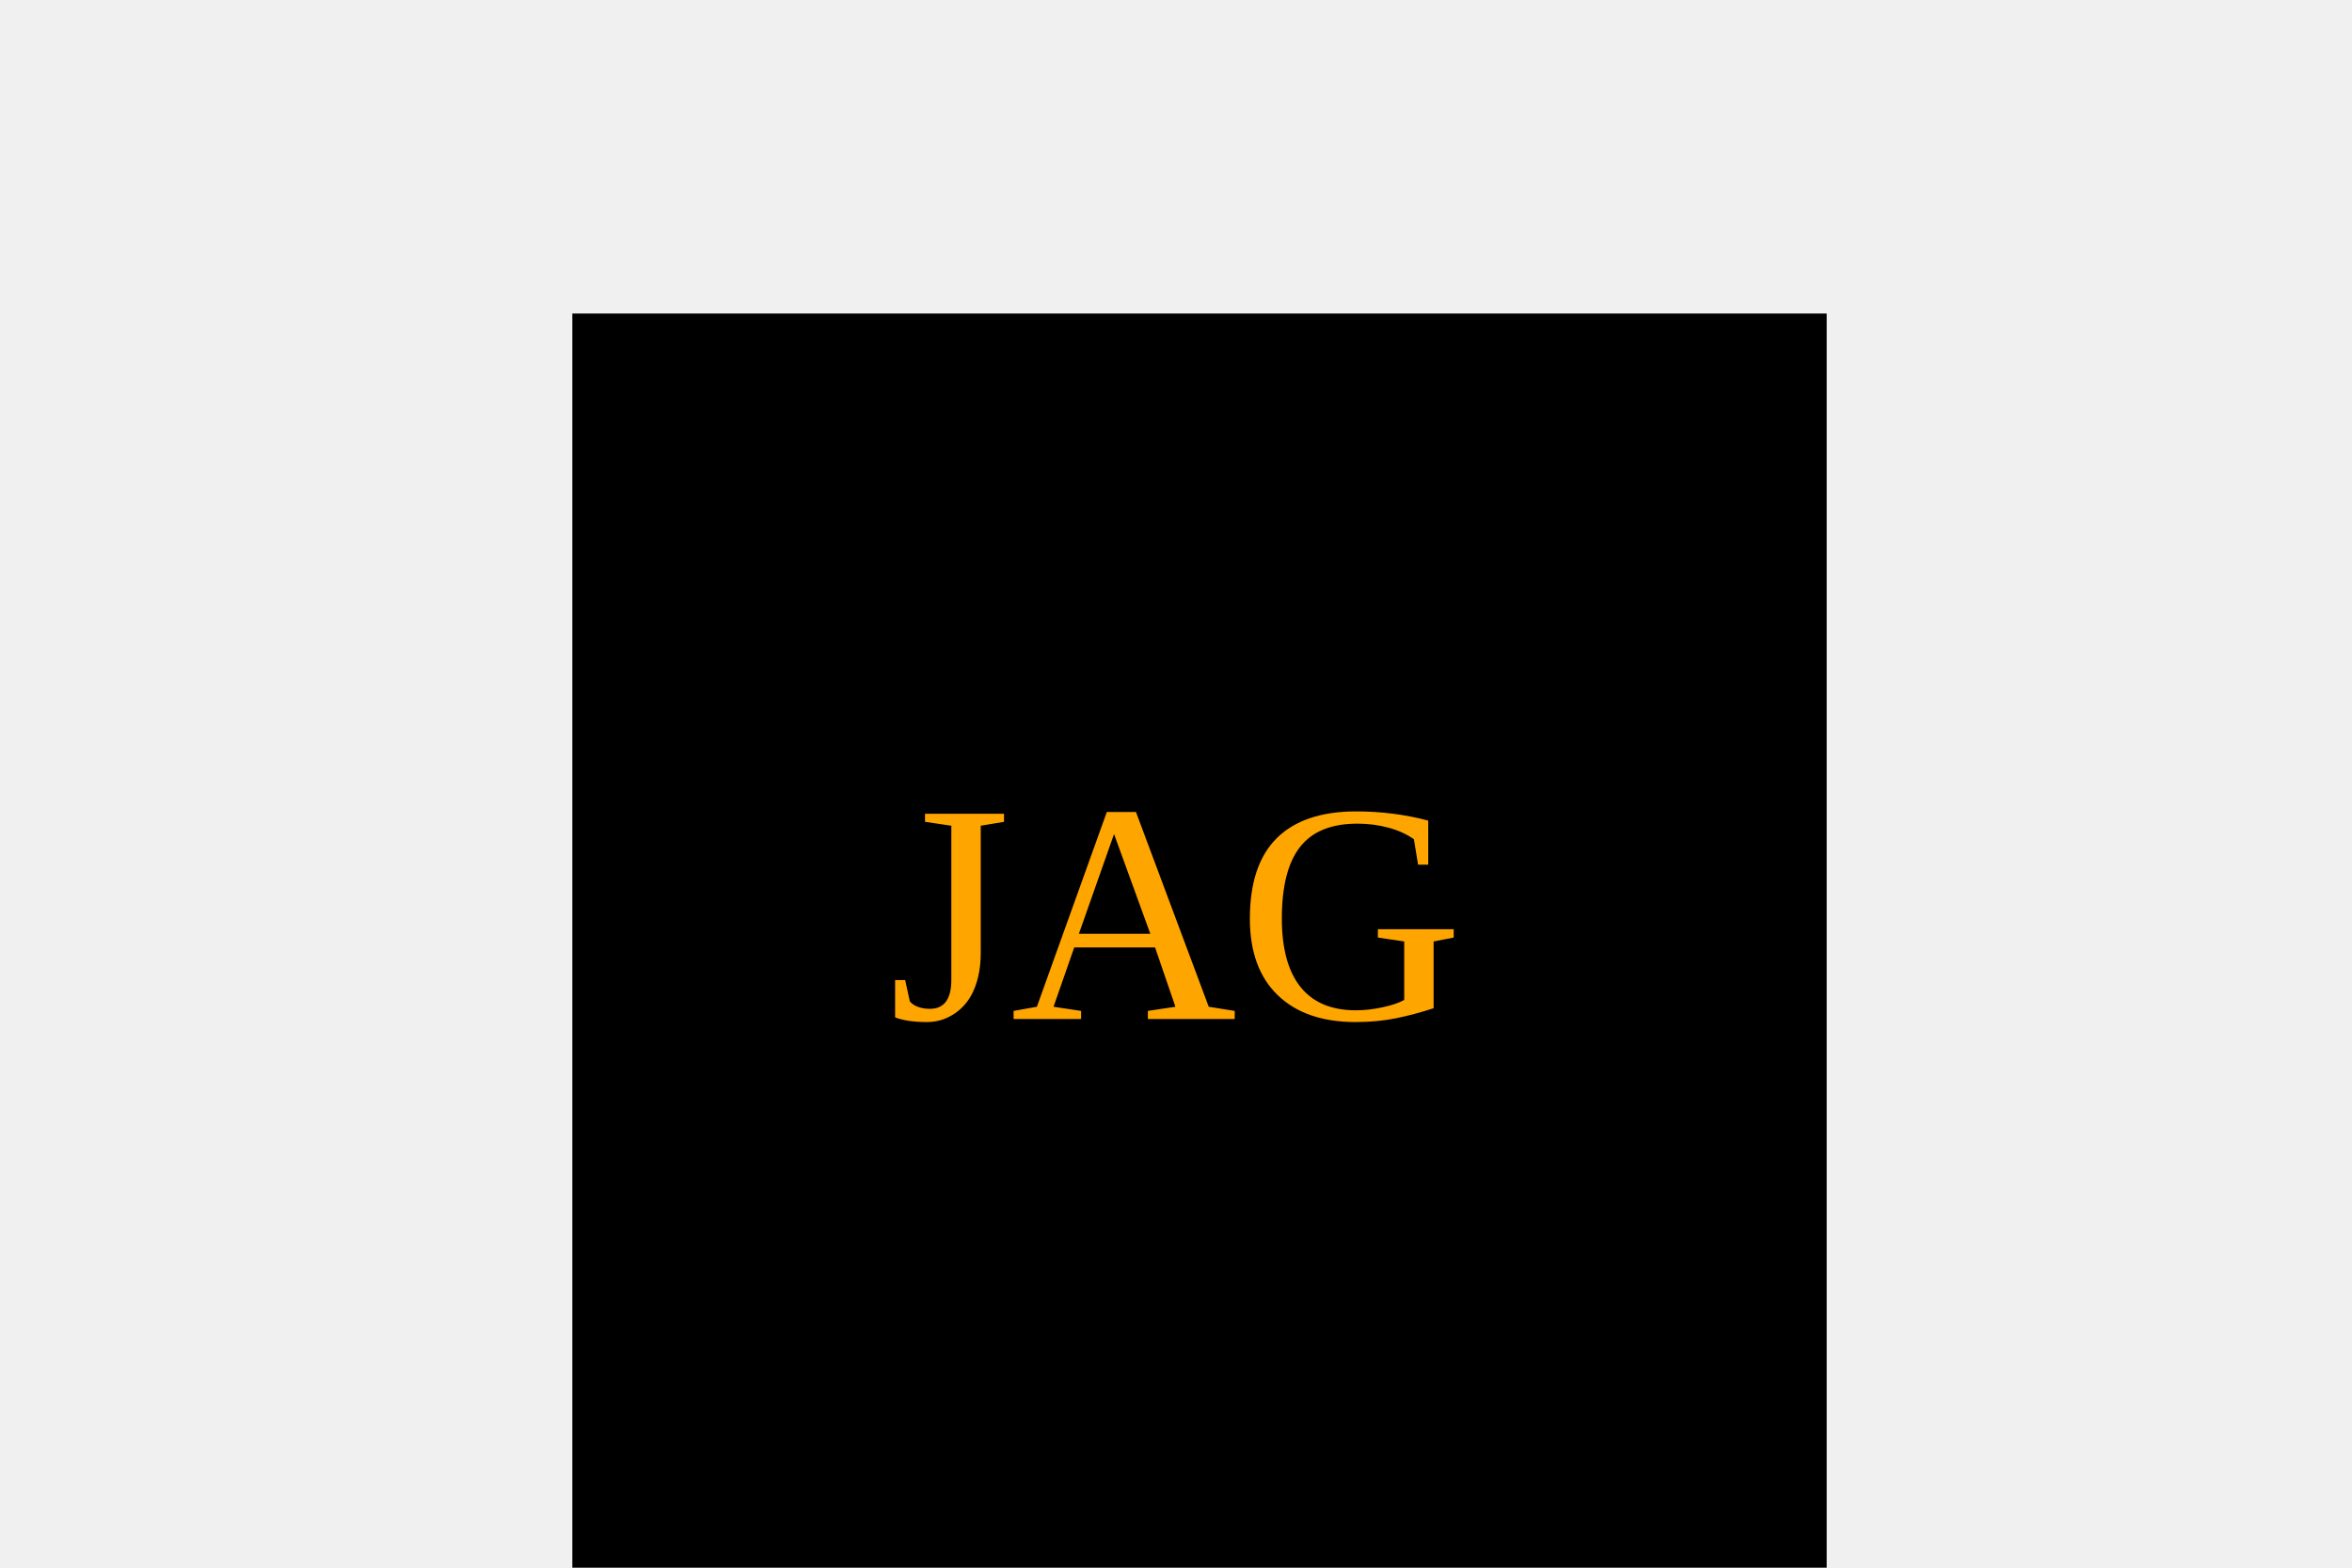
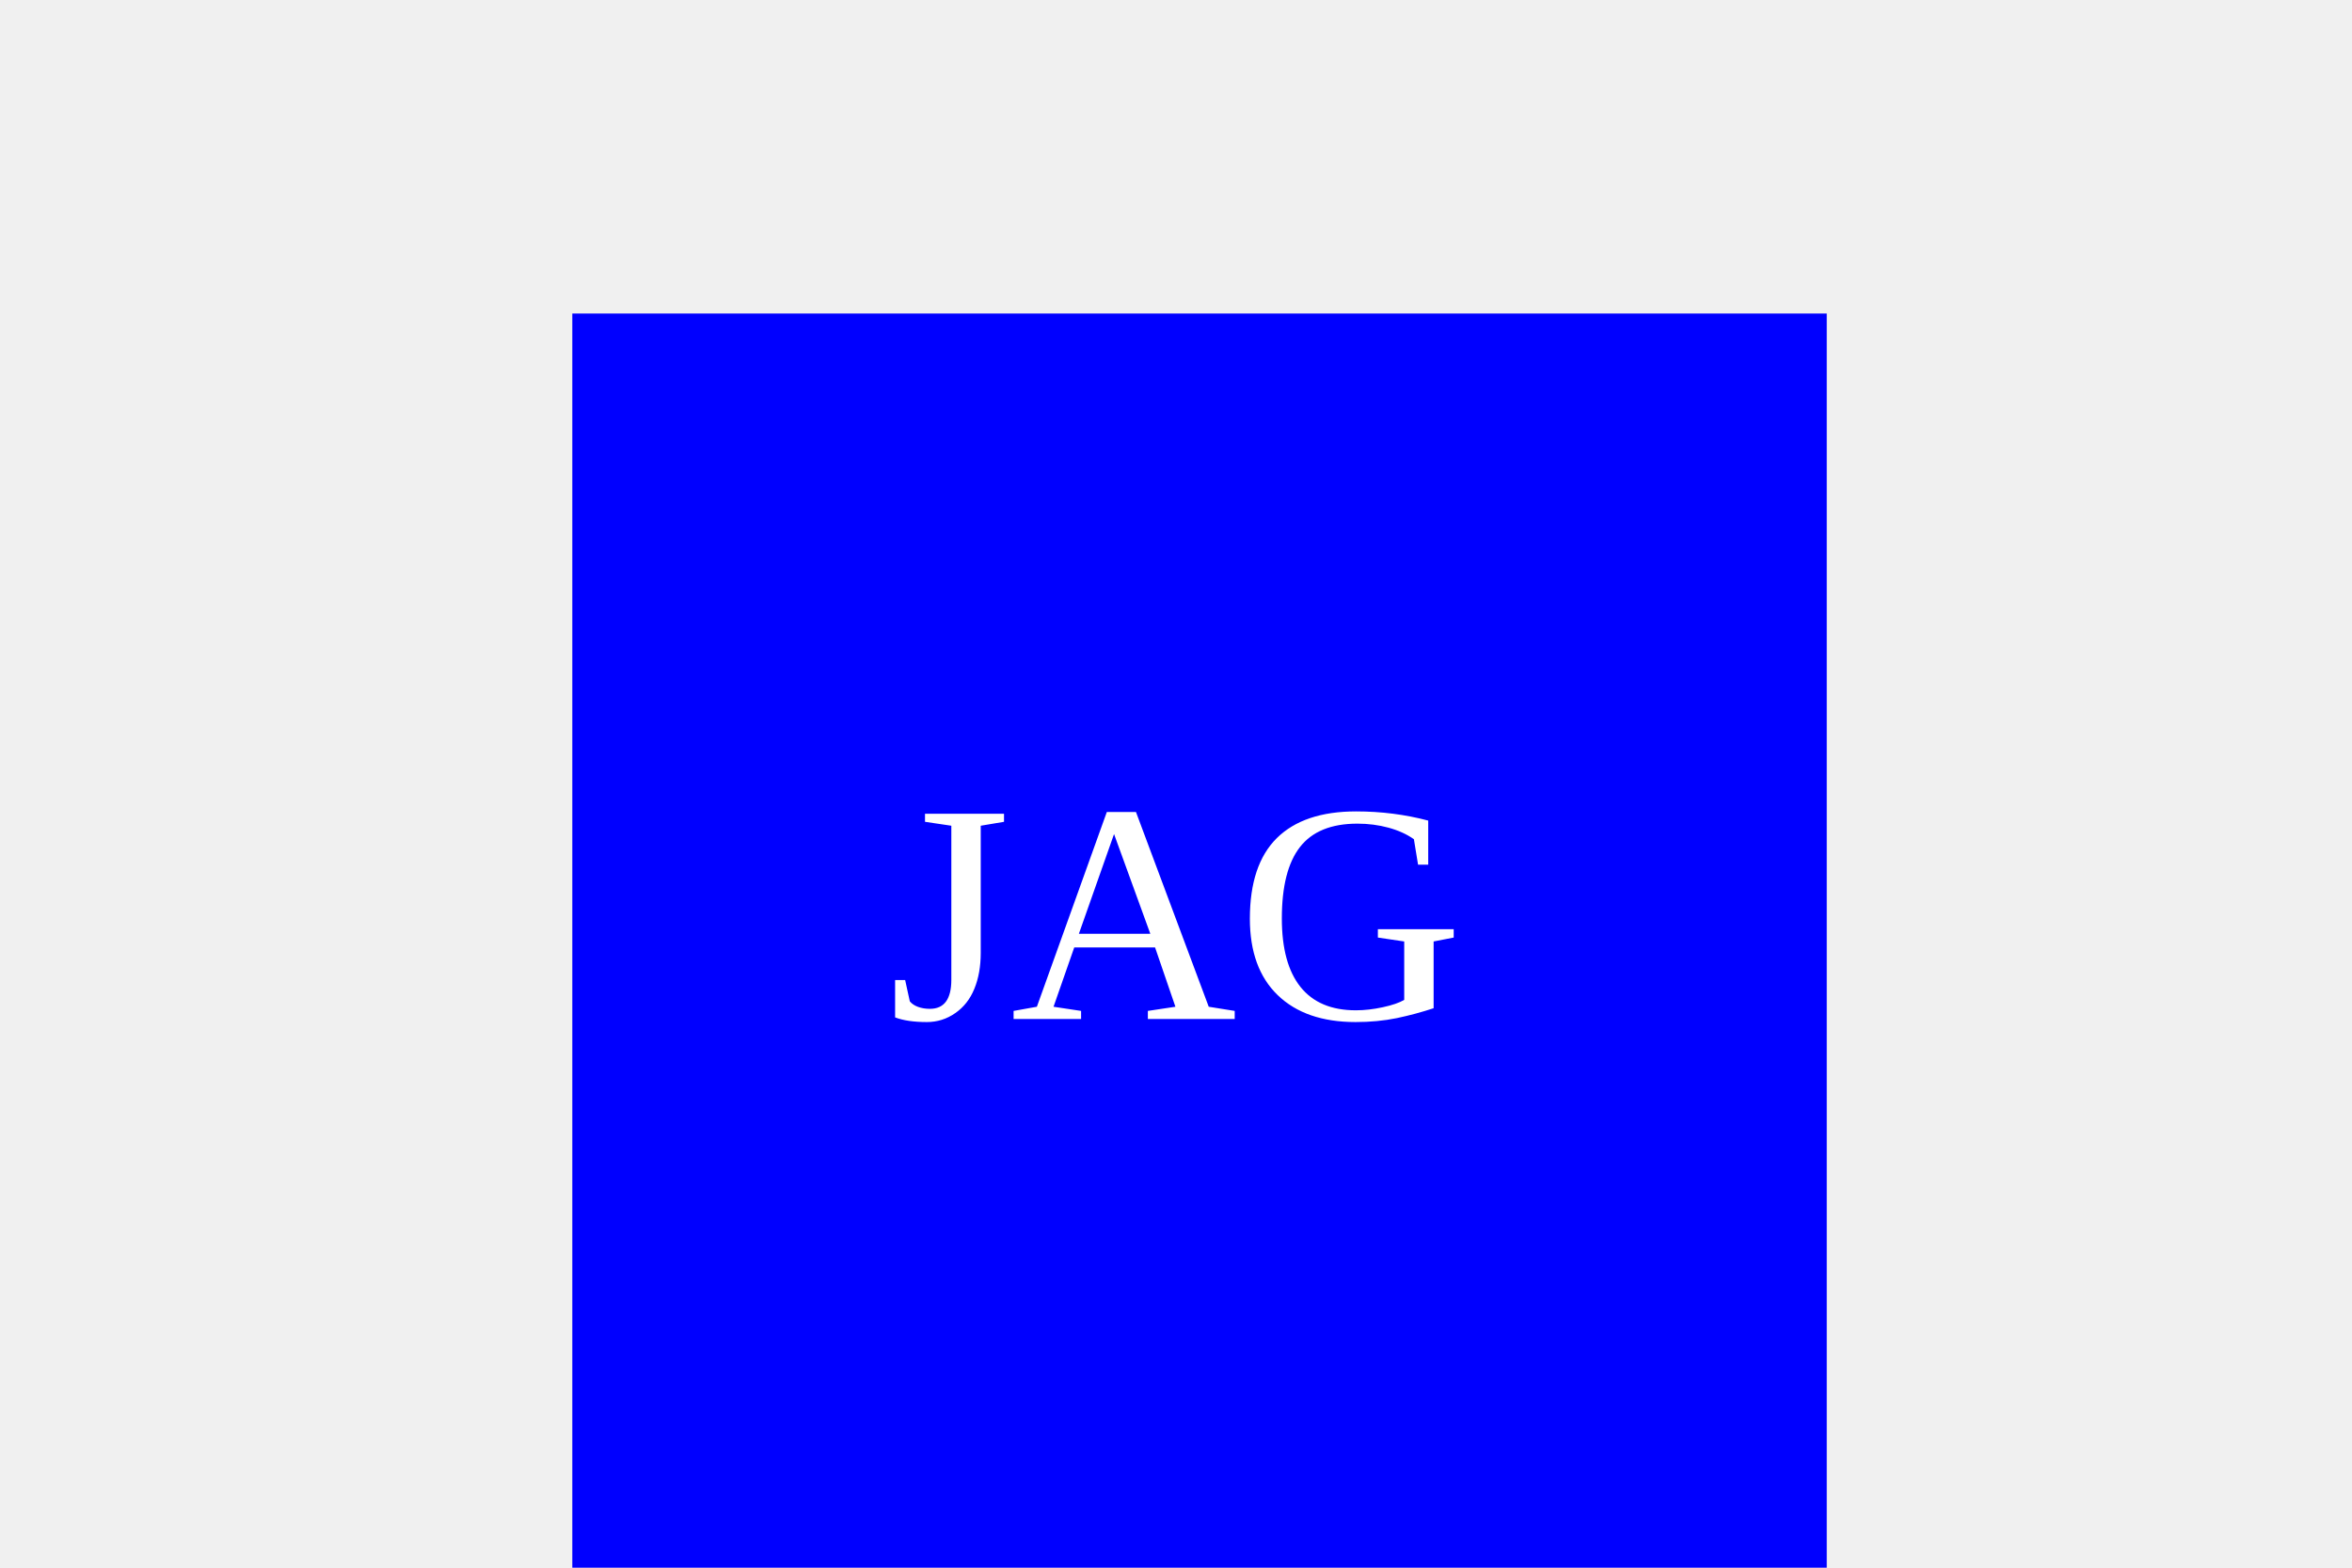
<svg xmlns="http://www.w3.org/2000/svg" version="1.1" width="300" height="200">
  <g>
-     <rect x="73" y="40" width="160" height="160" text-anchor="middle" fill="Black" />
-     <text x="150" y="130" text-anchor="middle" font-size="40" fill="Orange">JAG</text>
+     <rect x="73" y="40" width="160" height="160" text-anchor="middle" fill="Blue" />
+     <text x="150" y="130" text-anchor="middle" font-size="40" fill="White">JAG</text>
  </g>
</svg>
